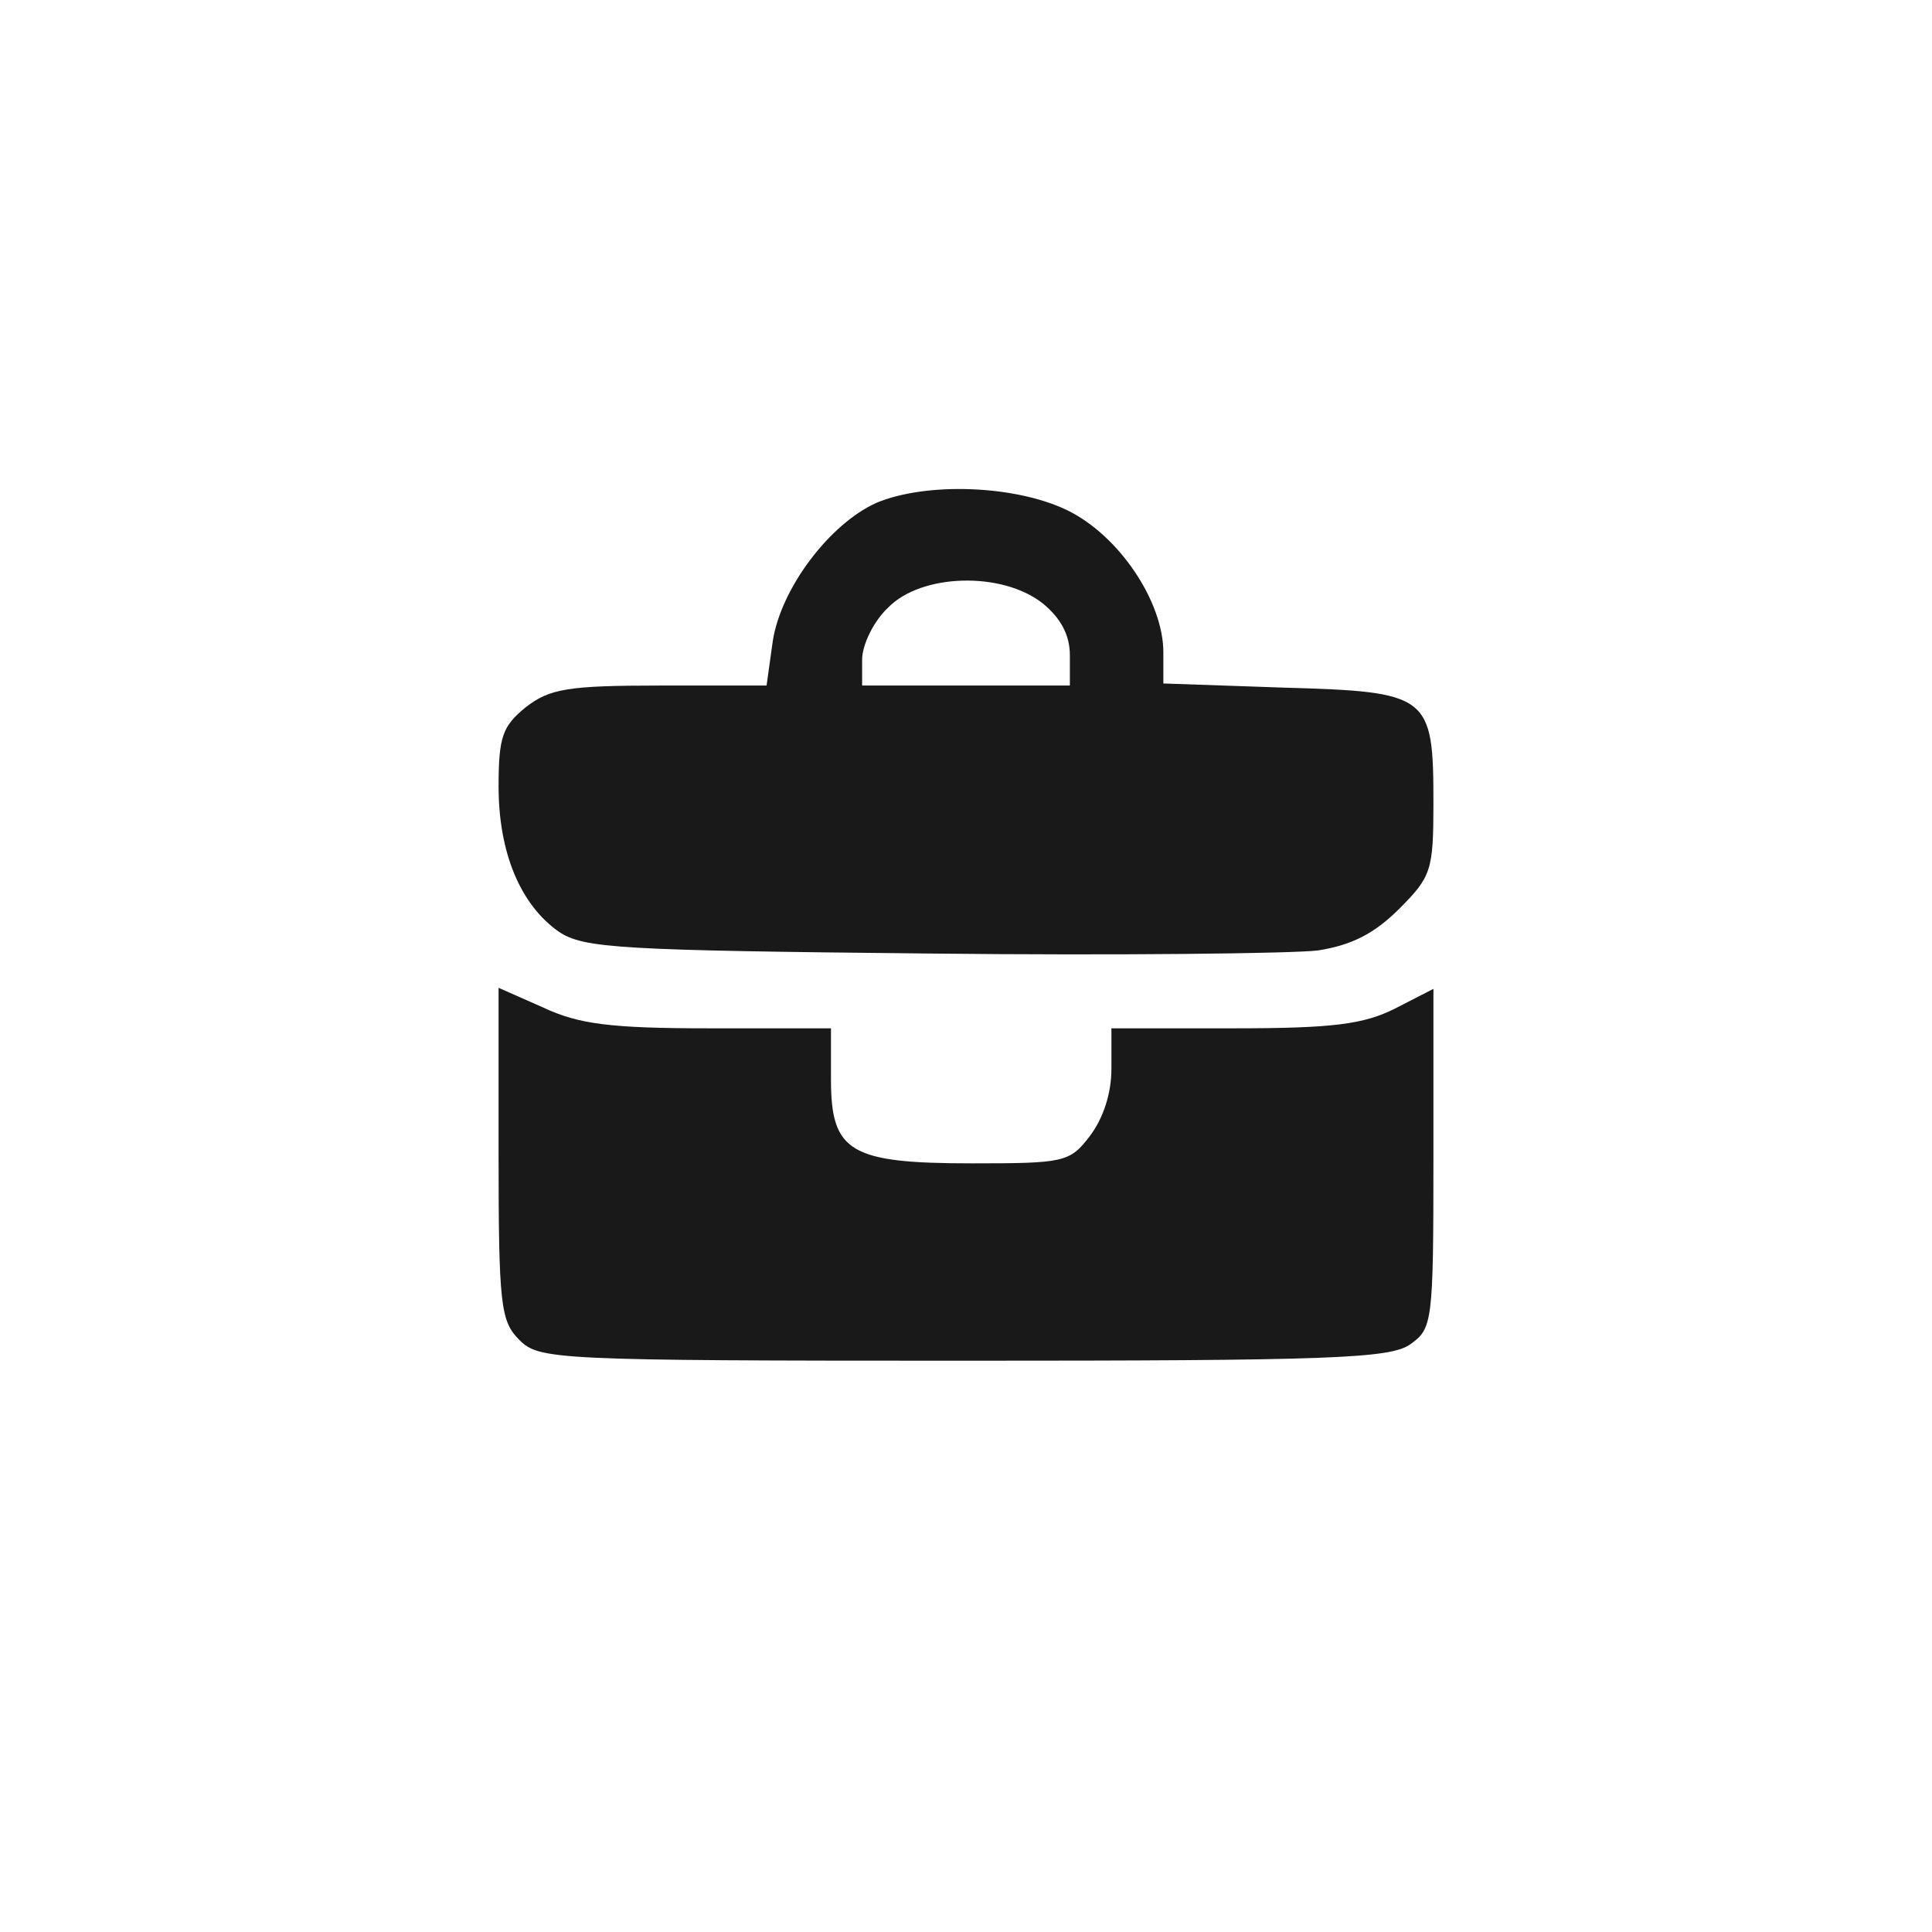
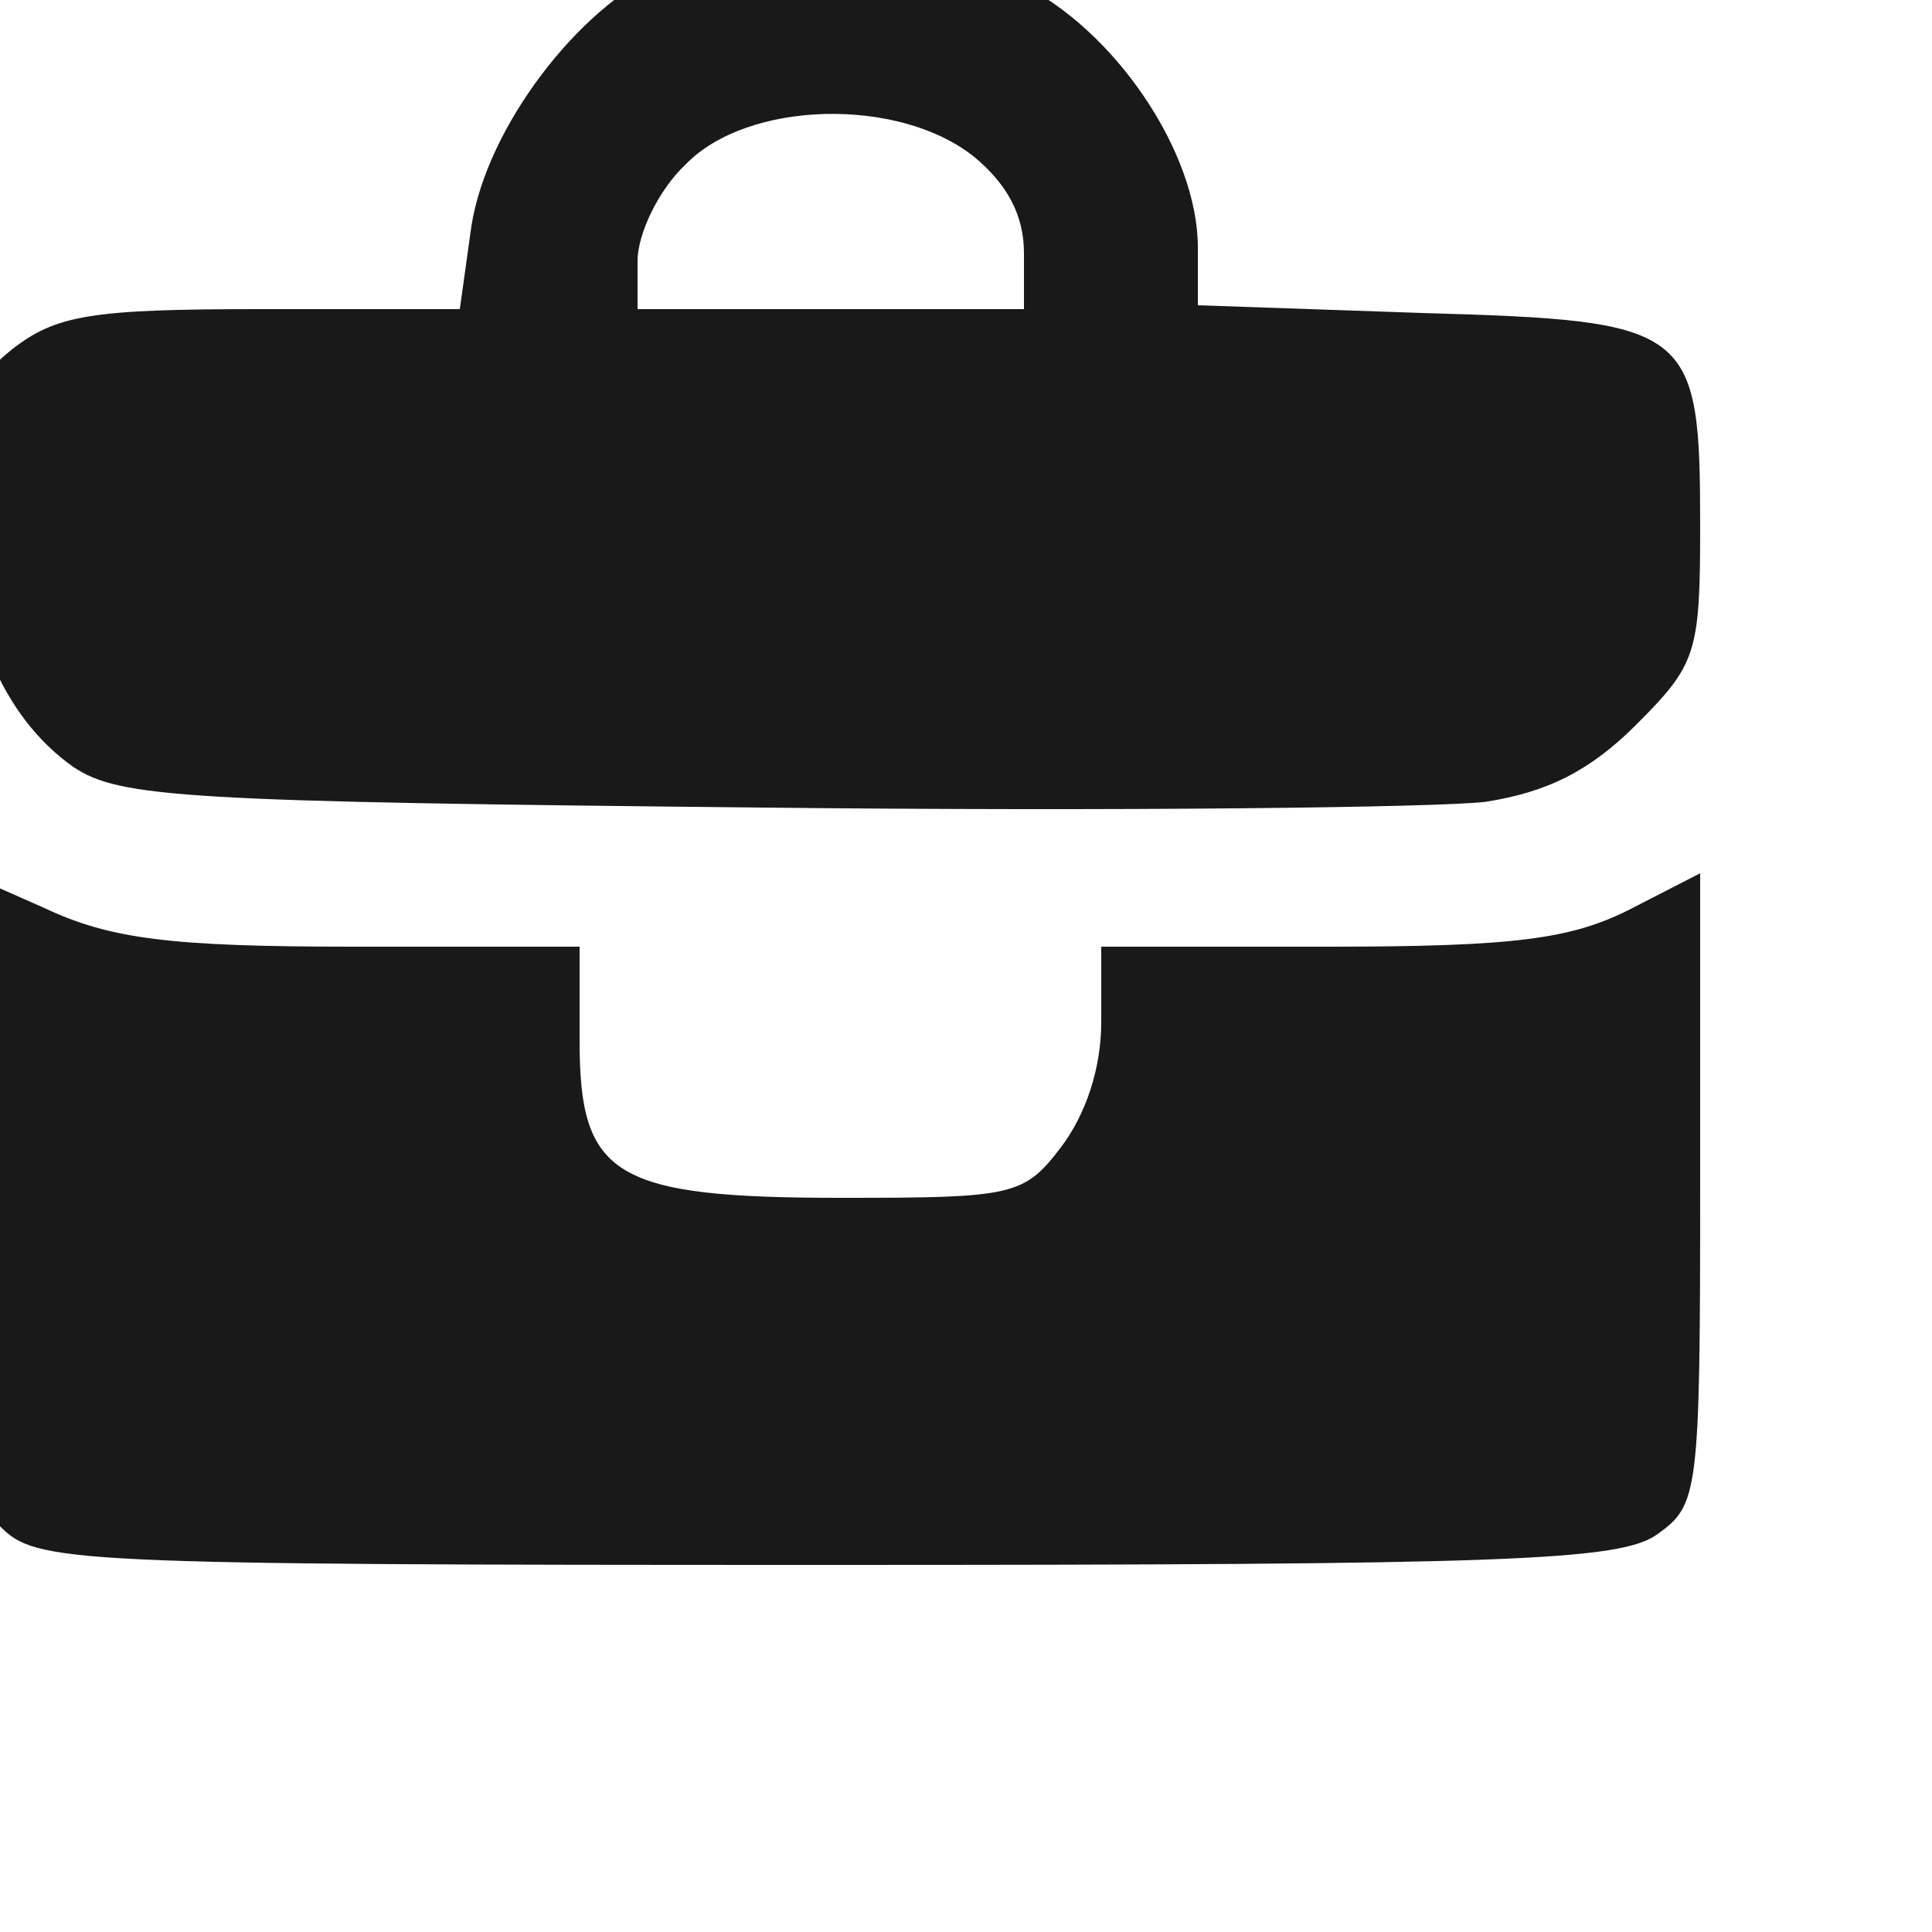
- <svg xmlns="http://www.w3.org/2000/svg" width="24" height="24" class="yc-icon yc-organization-icon__icon" fill="currentColor" stroke="none" aria-hidden="true">
-   <svg viewBox="0 0 186 186">
+ <svg xmlns="http://www.w3.org/2000/svg" width="16" height="16" class="yc-icon yc-organization-icon__icon" fill="currentColor" stroke="none" aria-hidden="false">
+   <svg viewBox="50 50 100 100">
    <g fill="currentColor">
      <path d="M84.4 48.4c-4.5 2-9.2 8.2-10 13.3l-.6 4.3H63.5c-8.8 0-10.6.3-12.9 2.1-2.2 1.8-2.6 2.8-2.6 7.6 0 6.4 2.1 11.4 5.8 14 2.4 1.6 5.8 1.8 35.7 2.1 18.2.2 35 0 37.4-.3 3.2-.5 5.4-1.6 7.8-4 3.1-3.1 3.3-3.7 3.3-10.2 0-10.4-.4-10.7-14.4-11.1l-11.6-.4v-3c0-4.9-4.3-11.3-9.3-13.7-5-2.4-13.5-2.7-18.3-.7zm16 9.7c1.7 1.4 2.6 3 2.6 5V66H83v-2.5c0-1.4 1.1-3.7 2.5-5 3.2-3.3 11-3.5 14.9-.4zM48 111c0 14.7.2 16.2 2 18 1.9 1.9 3.3 2 42.8 2 35.3 0 41.1-.2 43-1.6 2.1-1.5 2.2-2.1 2.2-17.8V95.2l-3.7 1.9c-3 1.5-5.9 1.9-15.5 1.9H107v3.9c0 2.4-.8 4.8-2.1 6.5-1.9 2.5-2.5 2.6-11.3 2.6-11.8 0-13.6-1.1-13.6-8.1V99H68.3c-9.5 0-12.6-.4-16-2L48 95.1V111z" opacity="0.9" />
    </g>
  </svg>
</svg>
